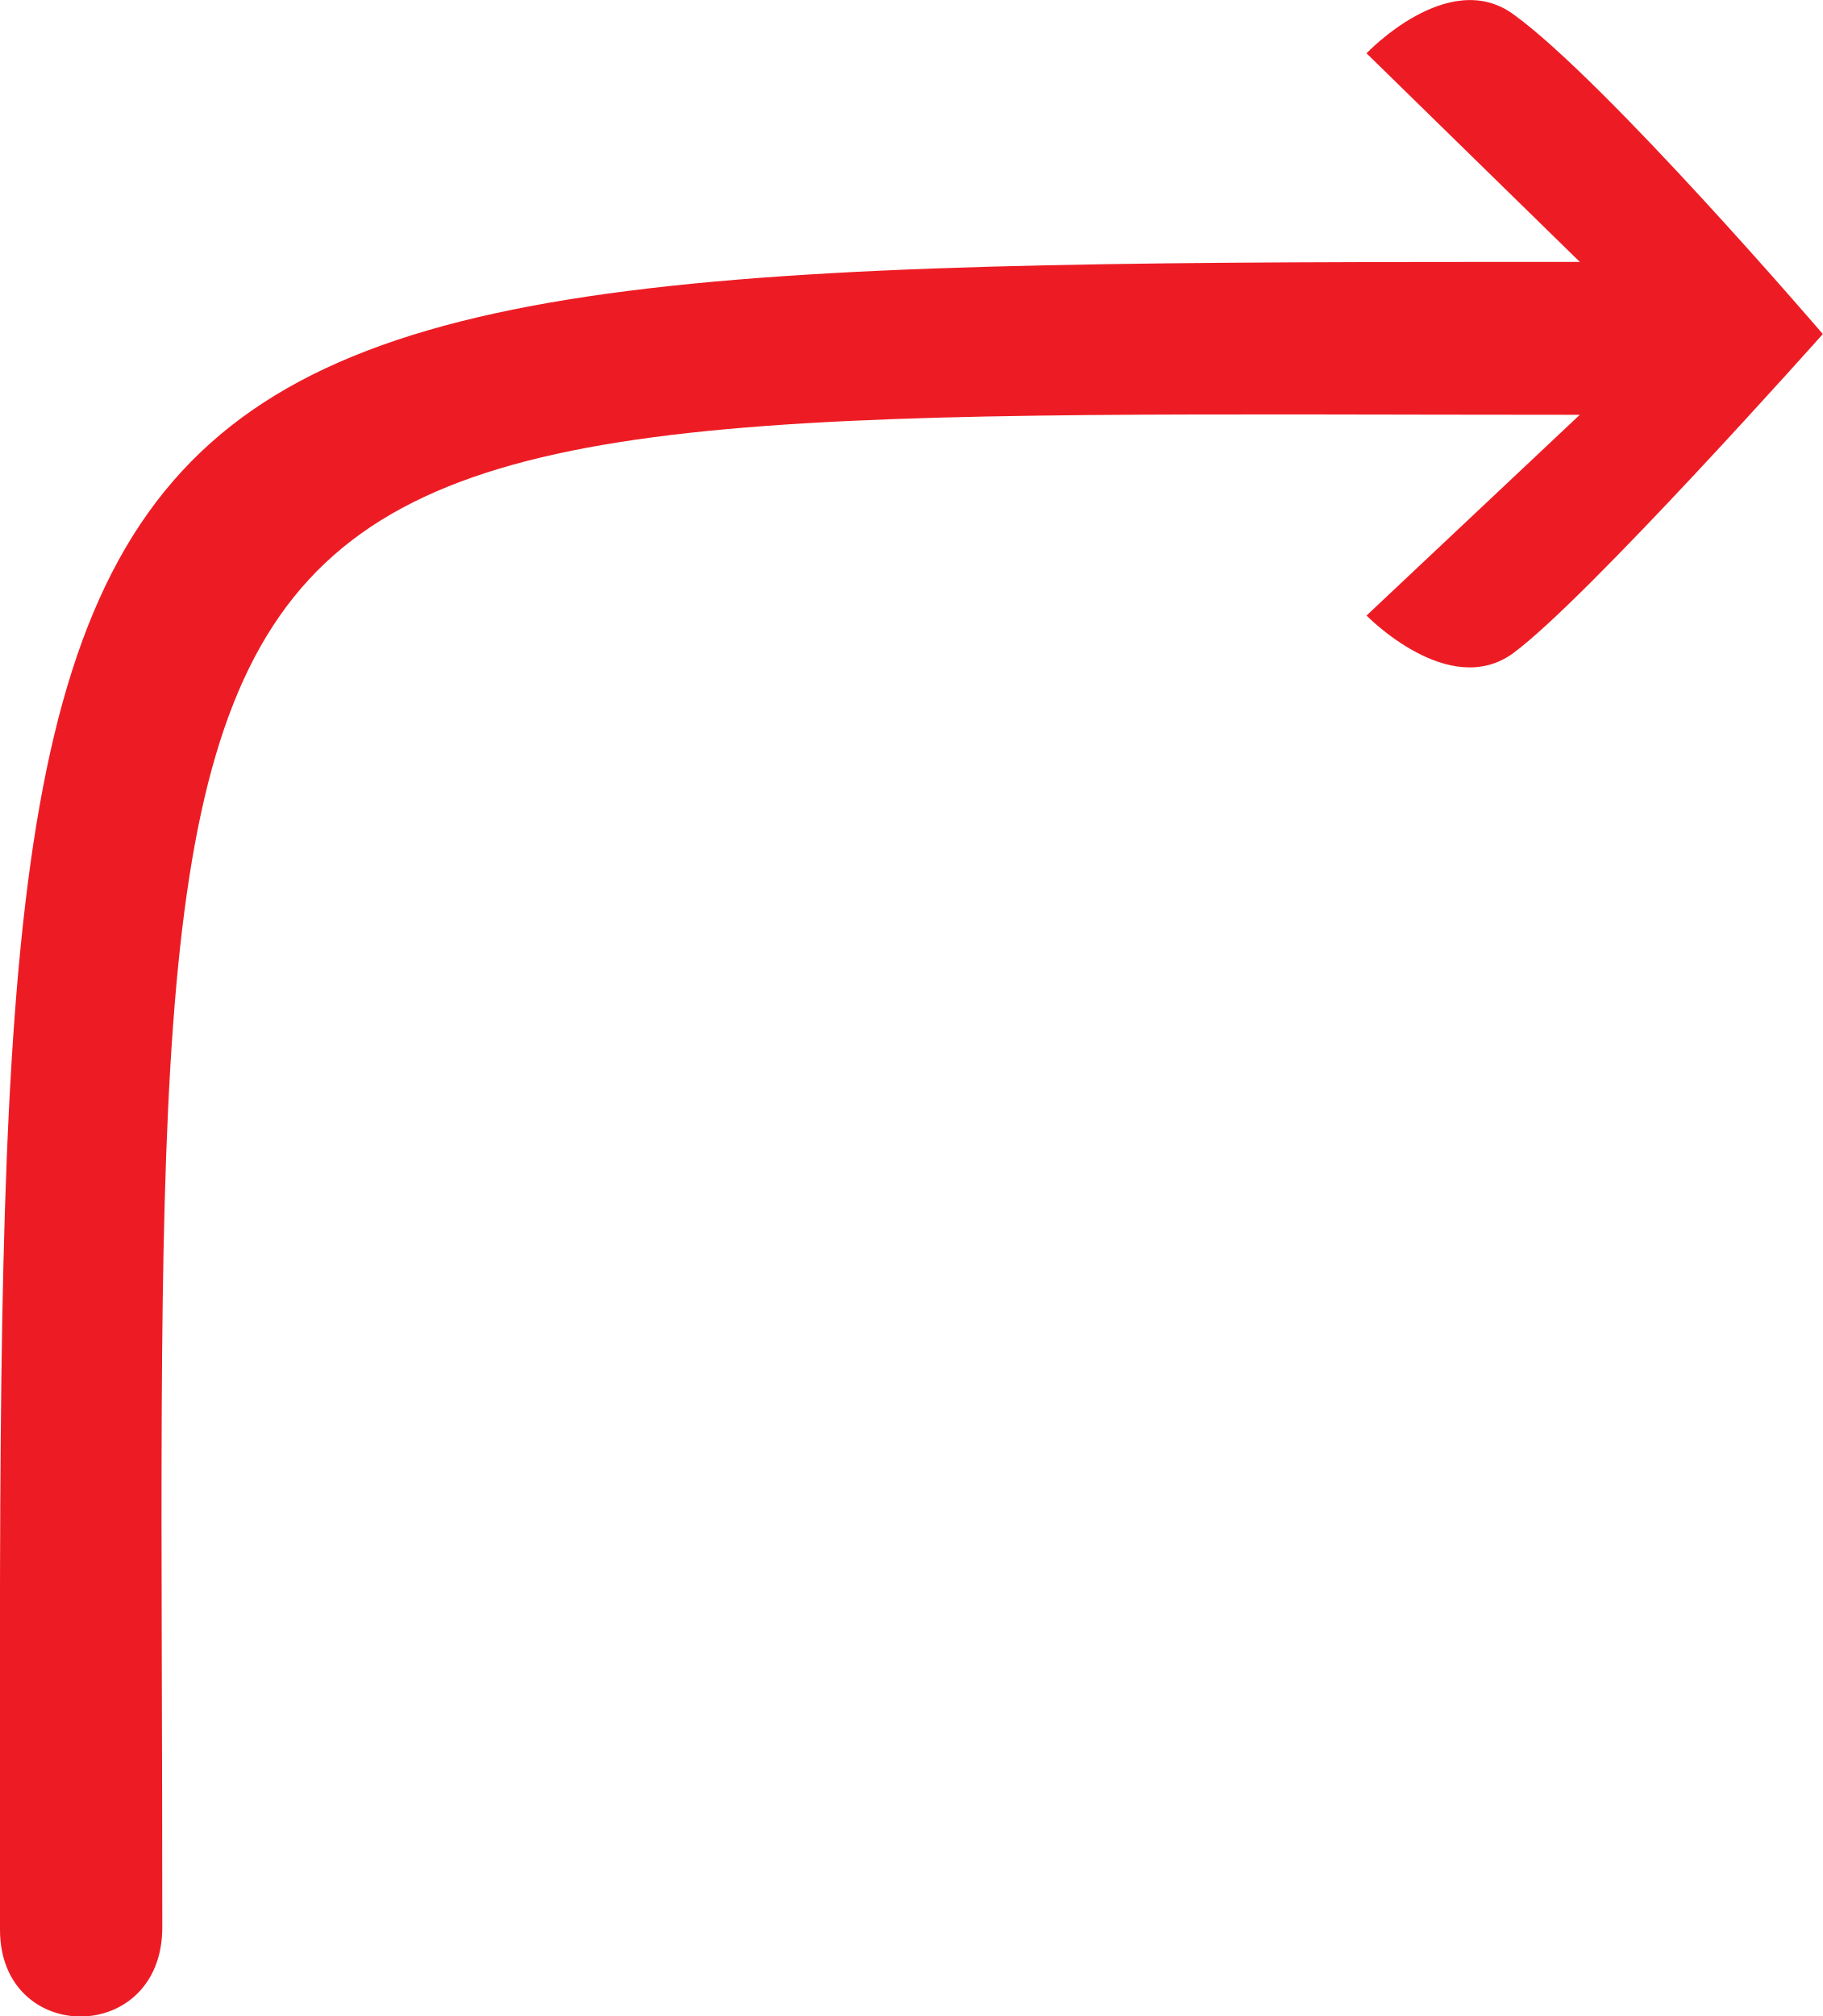
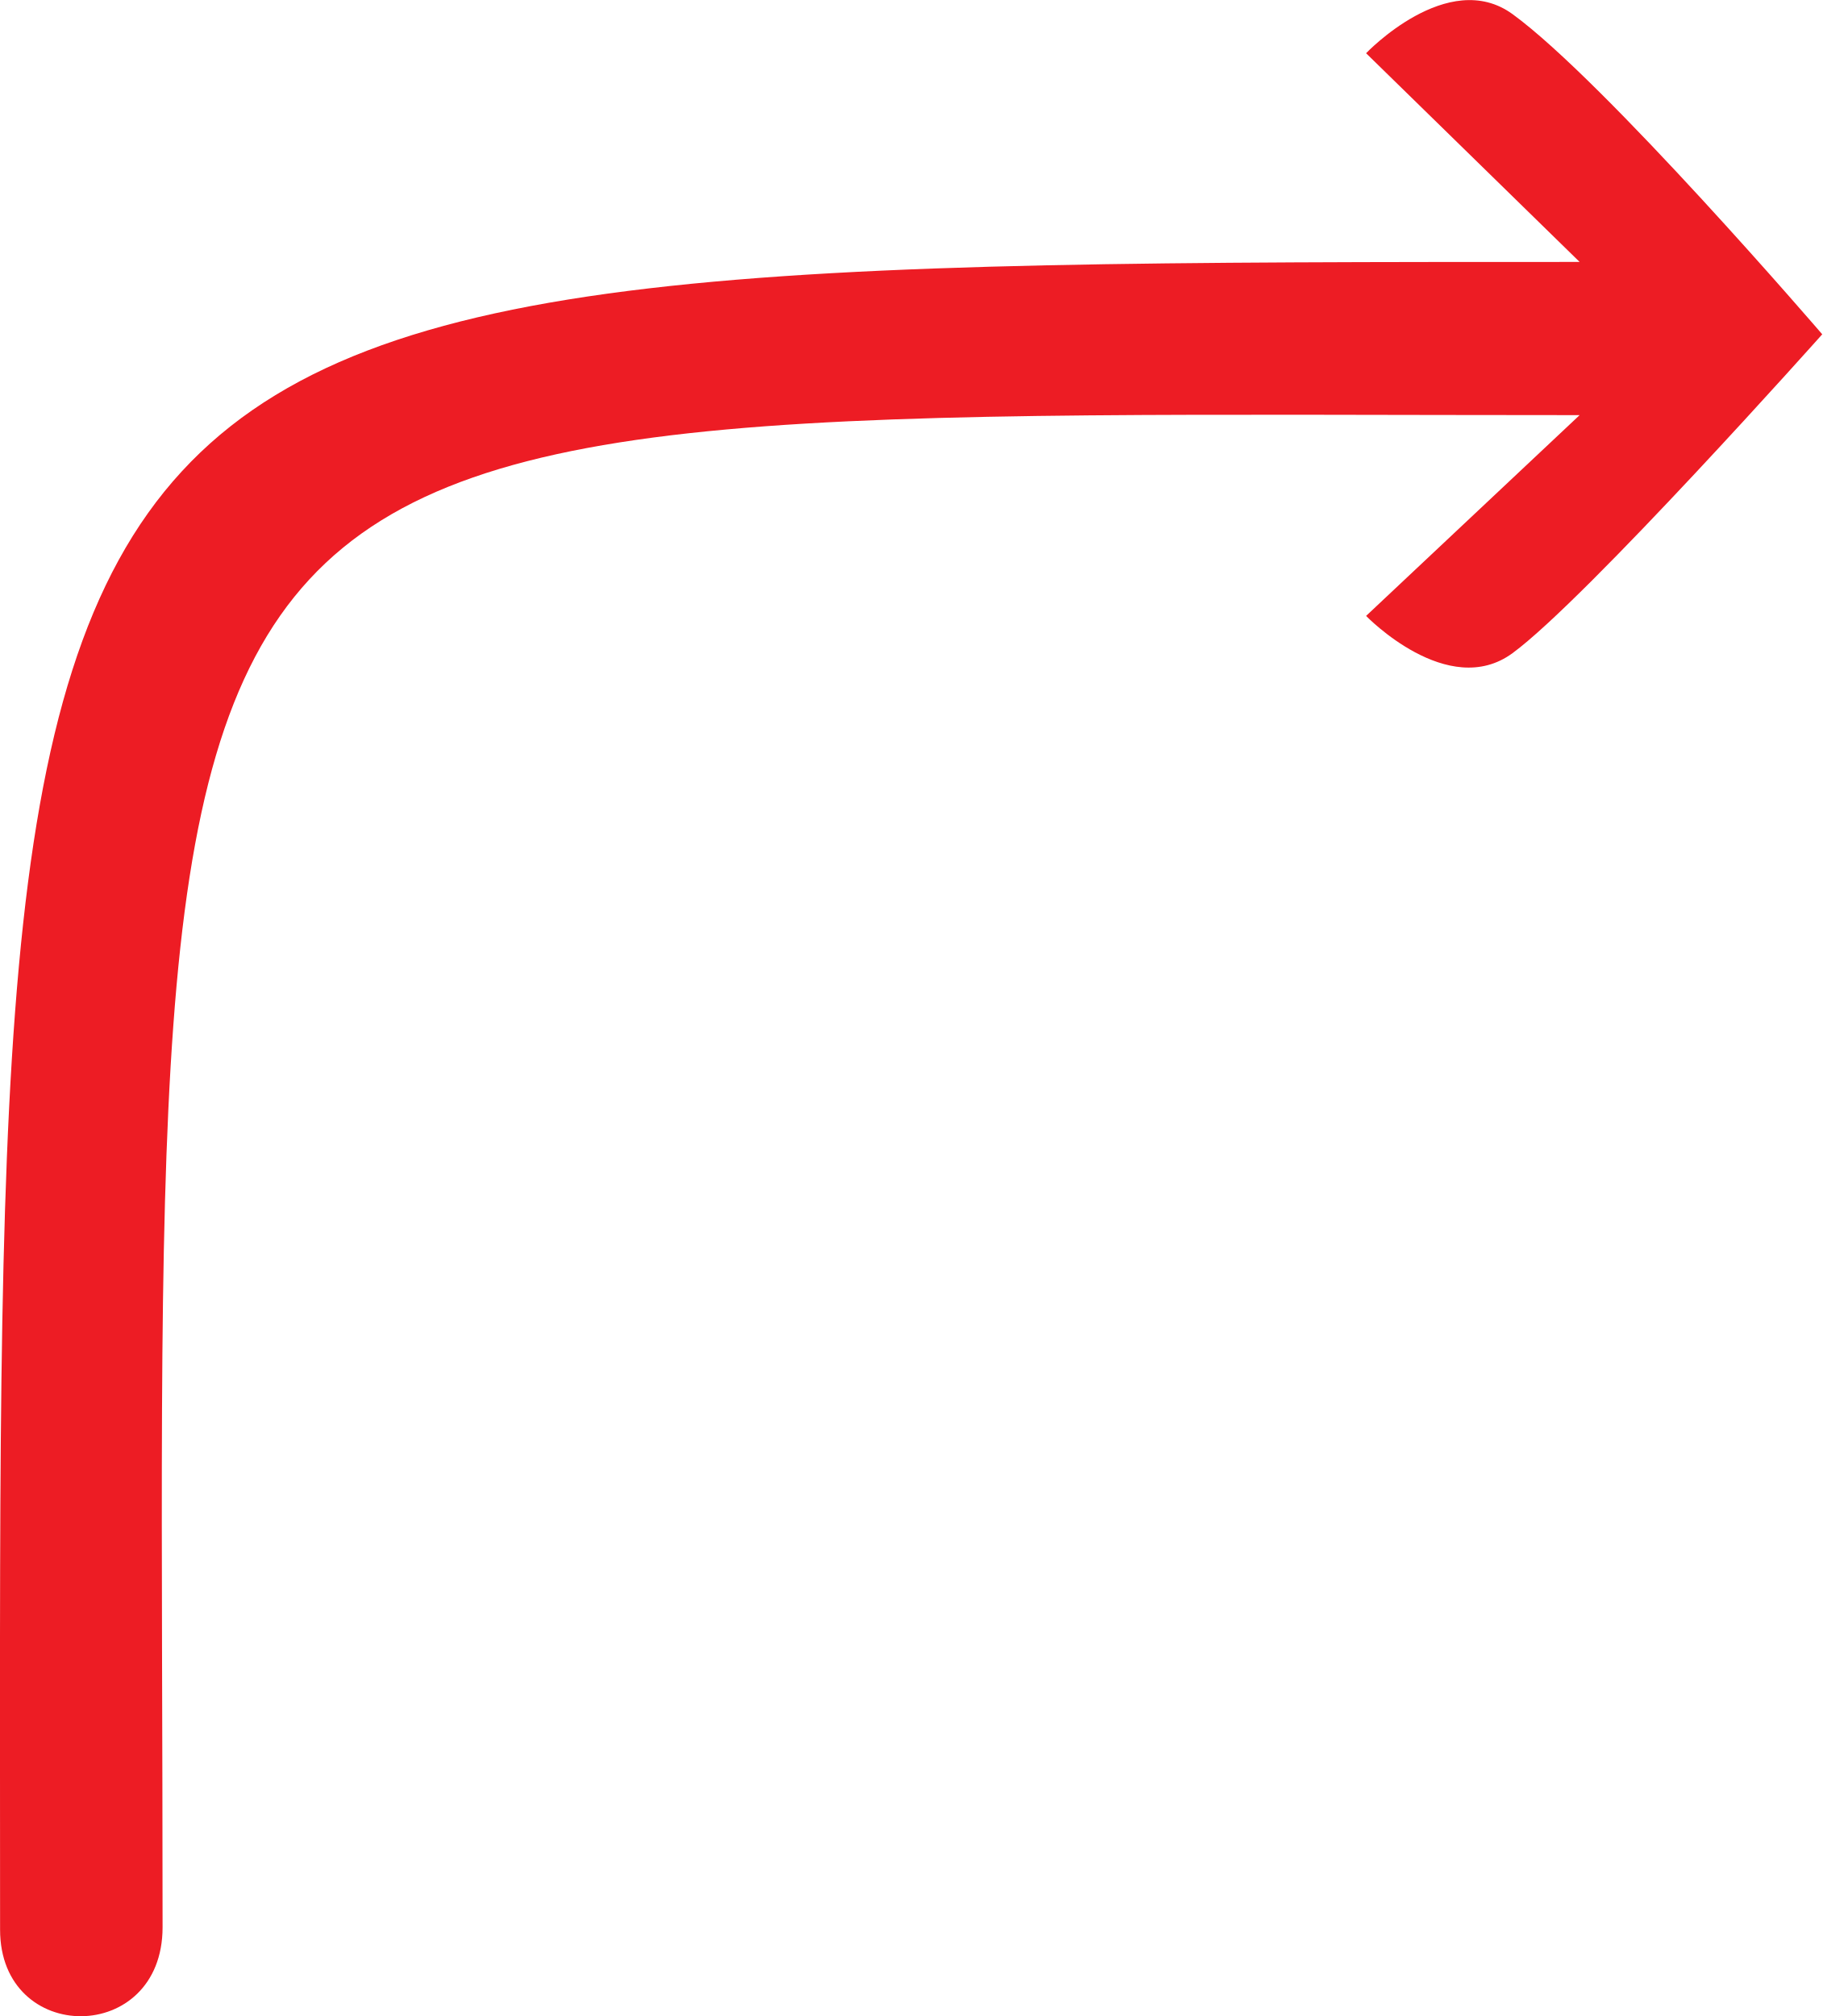
- <svg xmlns="http://www.w3.org/2000/svg" id="Layer_2" data-name="Layer 2" viewBox="0 0 23.25 25.71">
+ <svg xmlns="http://www.w3.org/2000/svg" id="Layer_2" data-name="Layer 2" viewBox="0 0 232.47 257.14">
  <defs>
    <style>
      .cls-1 {
        fill: #ed1c24;
      }
    </style>
  </defs>
  <g id="Layer_1-2" data-name="Layer 1">
-     <path class="cls-1" d="m0,24.61c0-21.23-.54-21.27,20.15-21.27l-2.72-2.66s1.04-1.1,1.87-.5c1.18.85,3.95,4.08,3.95,4.08,0,0-3.01,3.38-3.95,4.07-.82.6-1.87-.48-1.87-.48l2.72-2.56c-19.11,0-18.08-.84-18.08,19.29,0,1.51-2.07,1.51-2.07.03Z" />
+     <path class="cls-1" d="m.01,246.11c0-212.34-5.37-212.7,201.5-212.7l-27.24-26.62s10.44-10.98,18.68-4.99c11.76,8.55,39.51,40.84,39.51,40.84,0,0-30.12,33.78-39.51,40.67-8.24,6.05-18.68-4.75-18.68-4.75l27.24-25.61c-191.09,0-180.77-8.42-180.77,192.87,0,15.08-20.73,15.08-20.73.31Z" />
  </g>
</svg>
